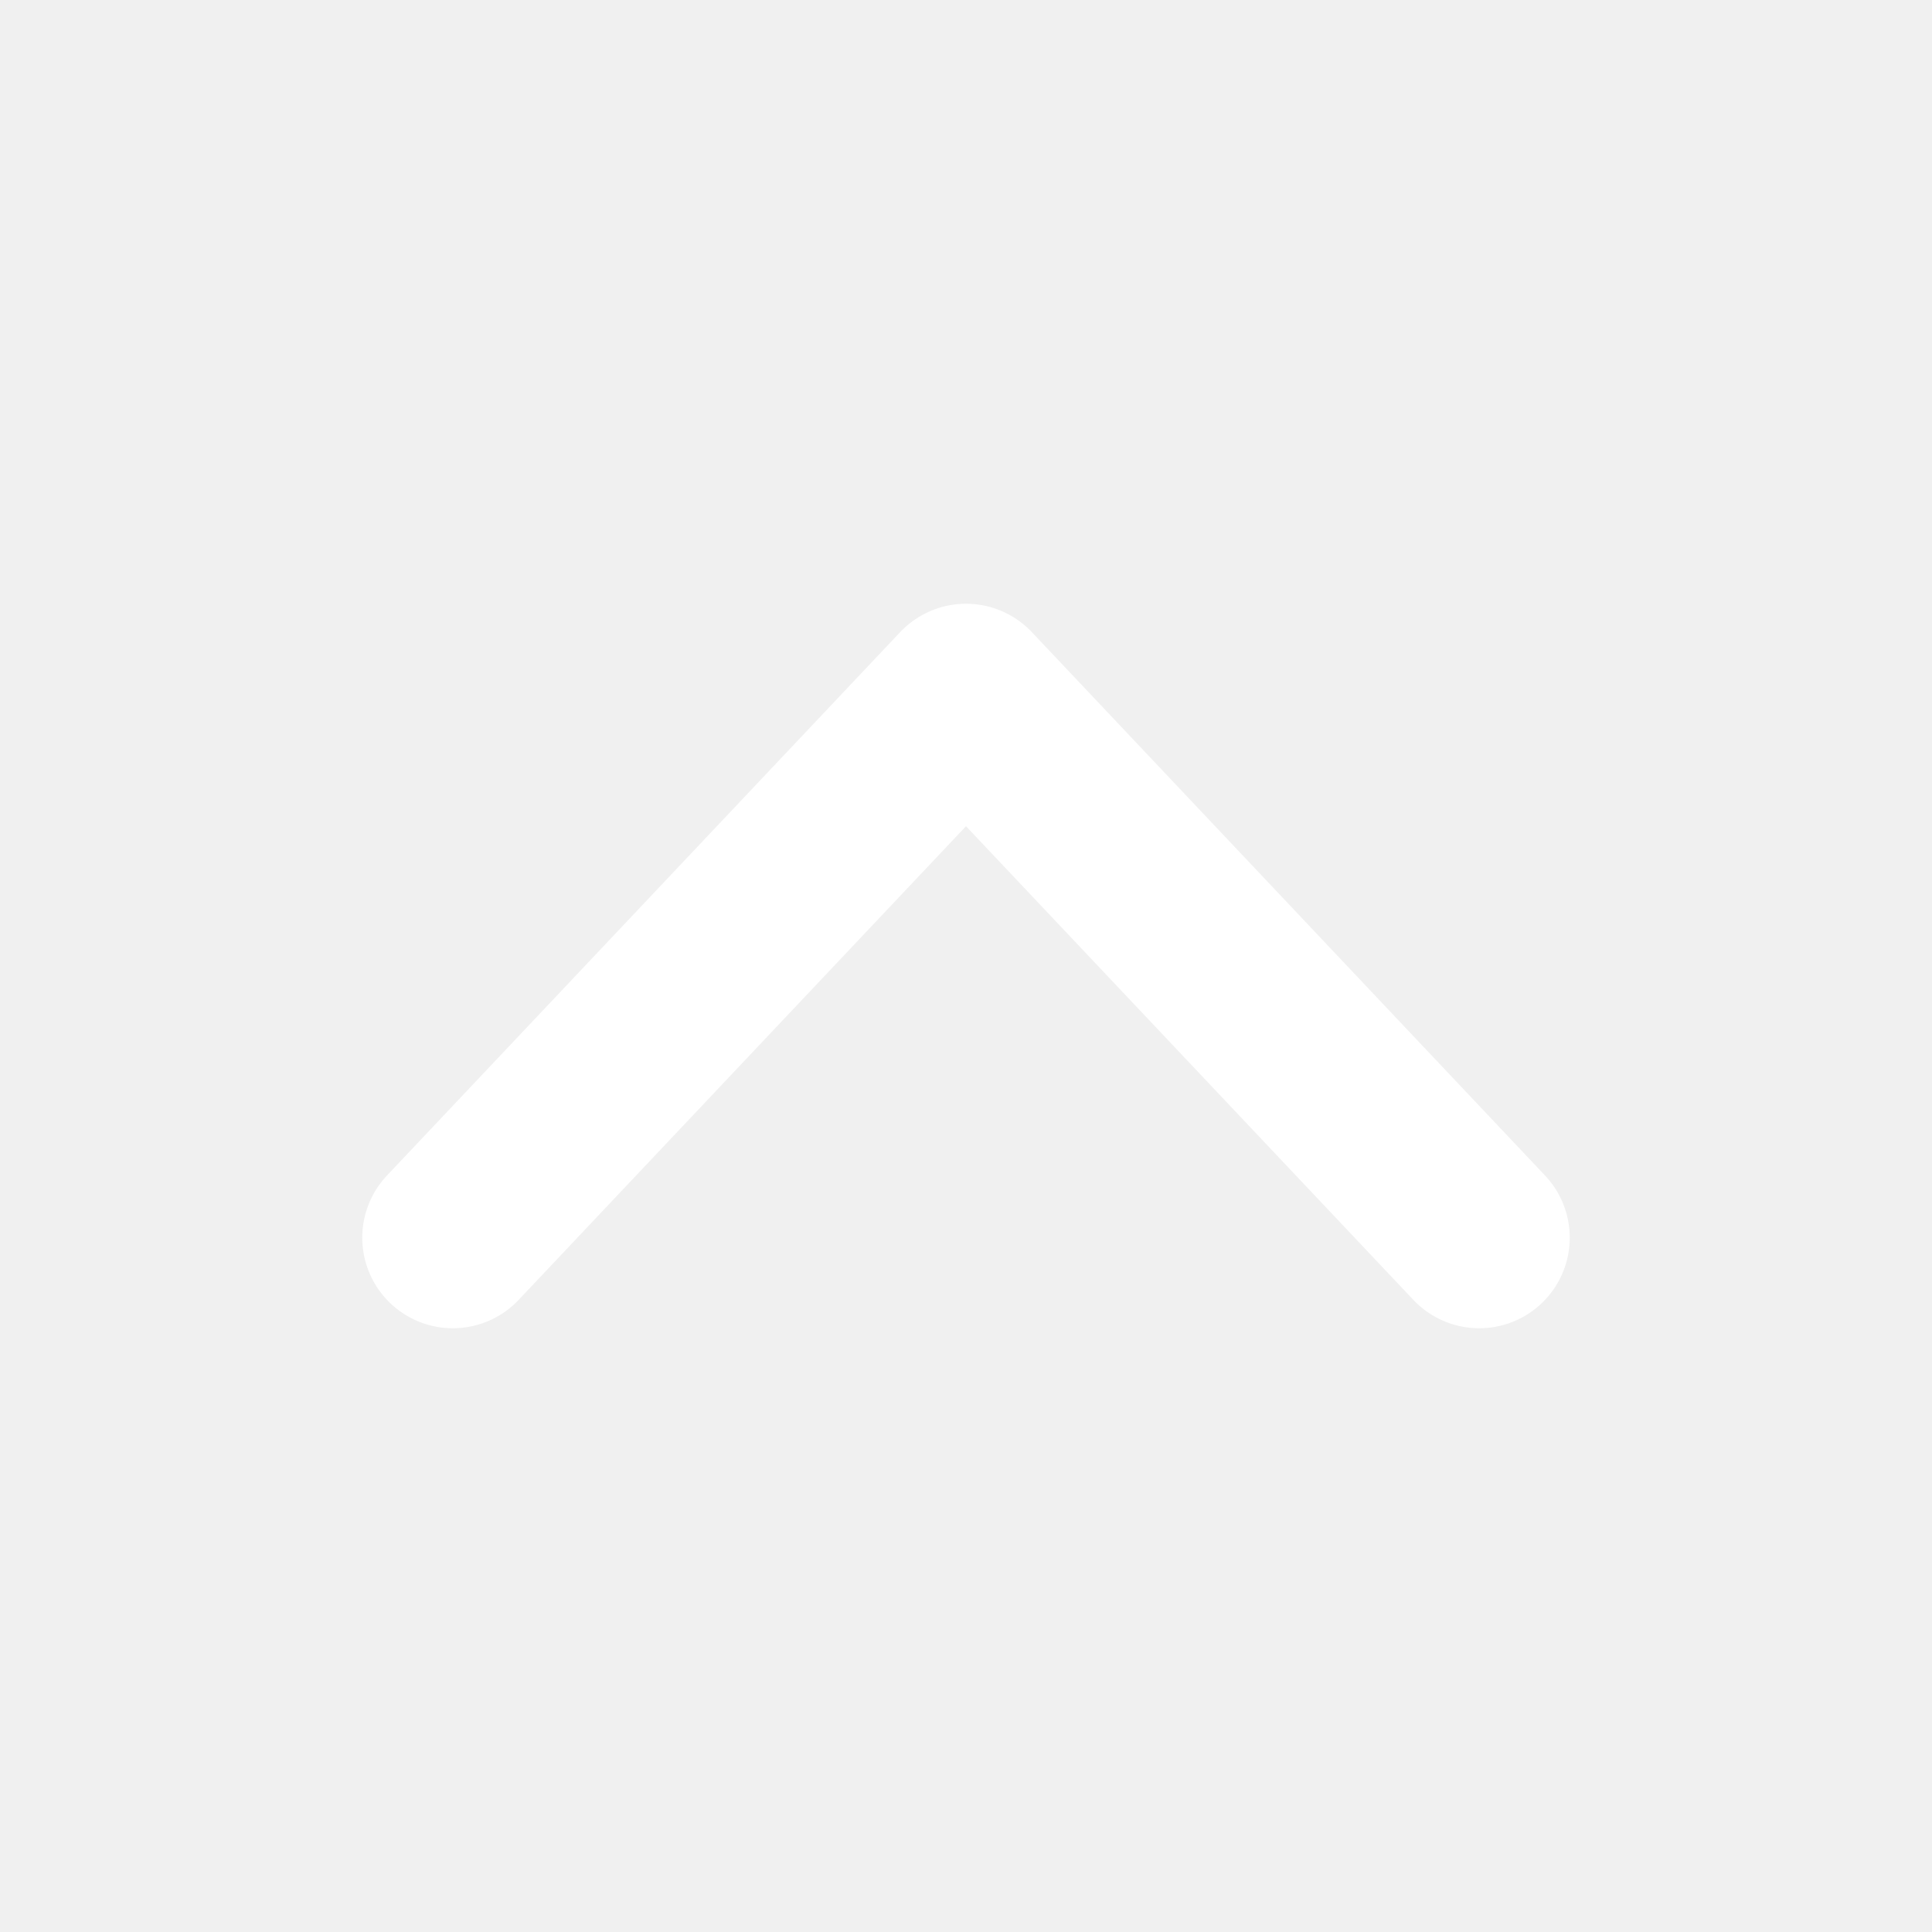
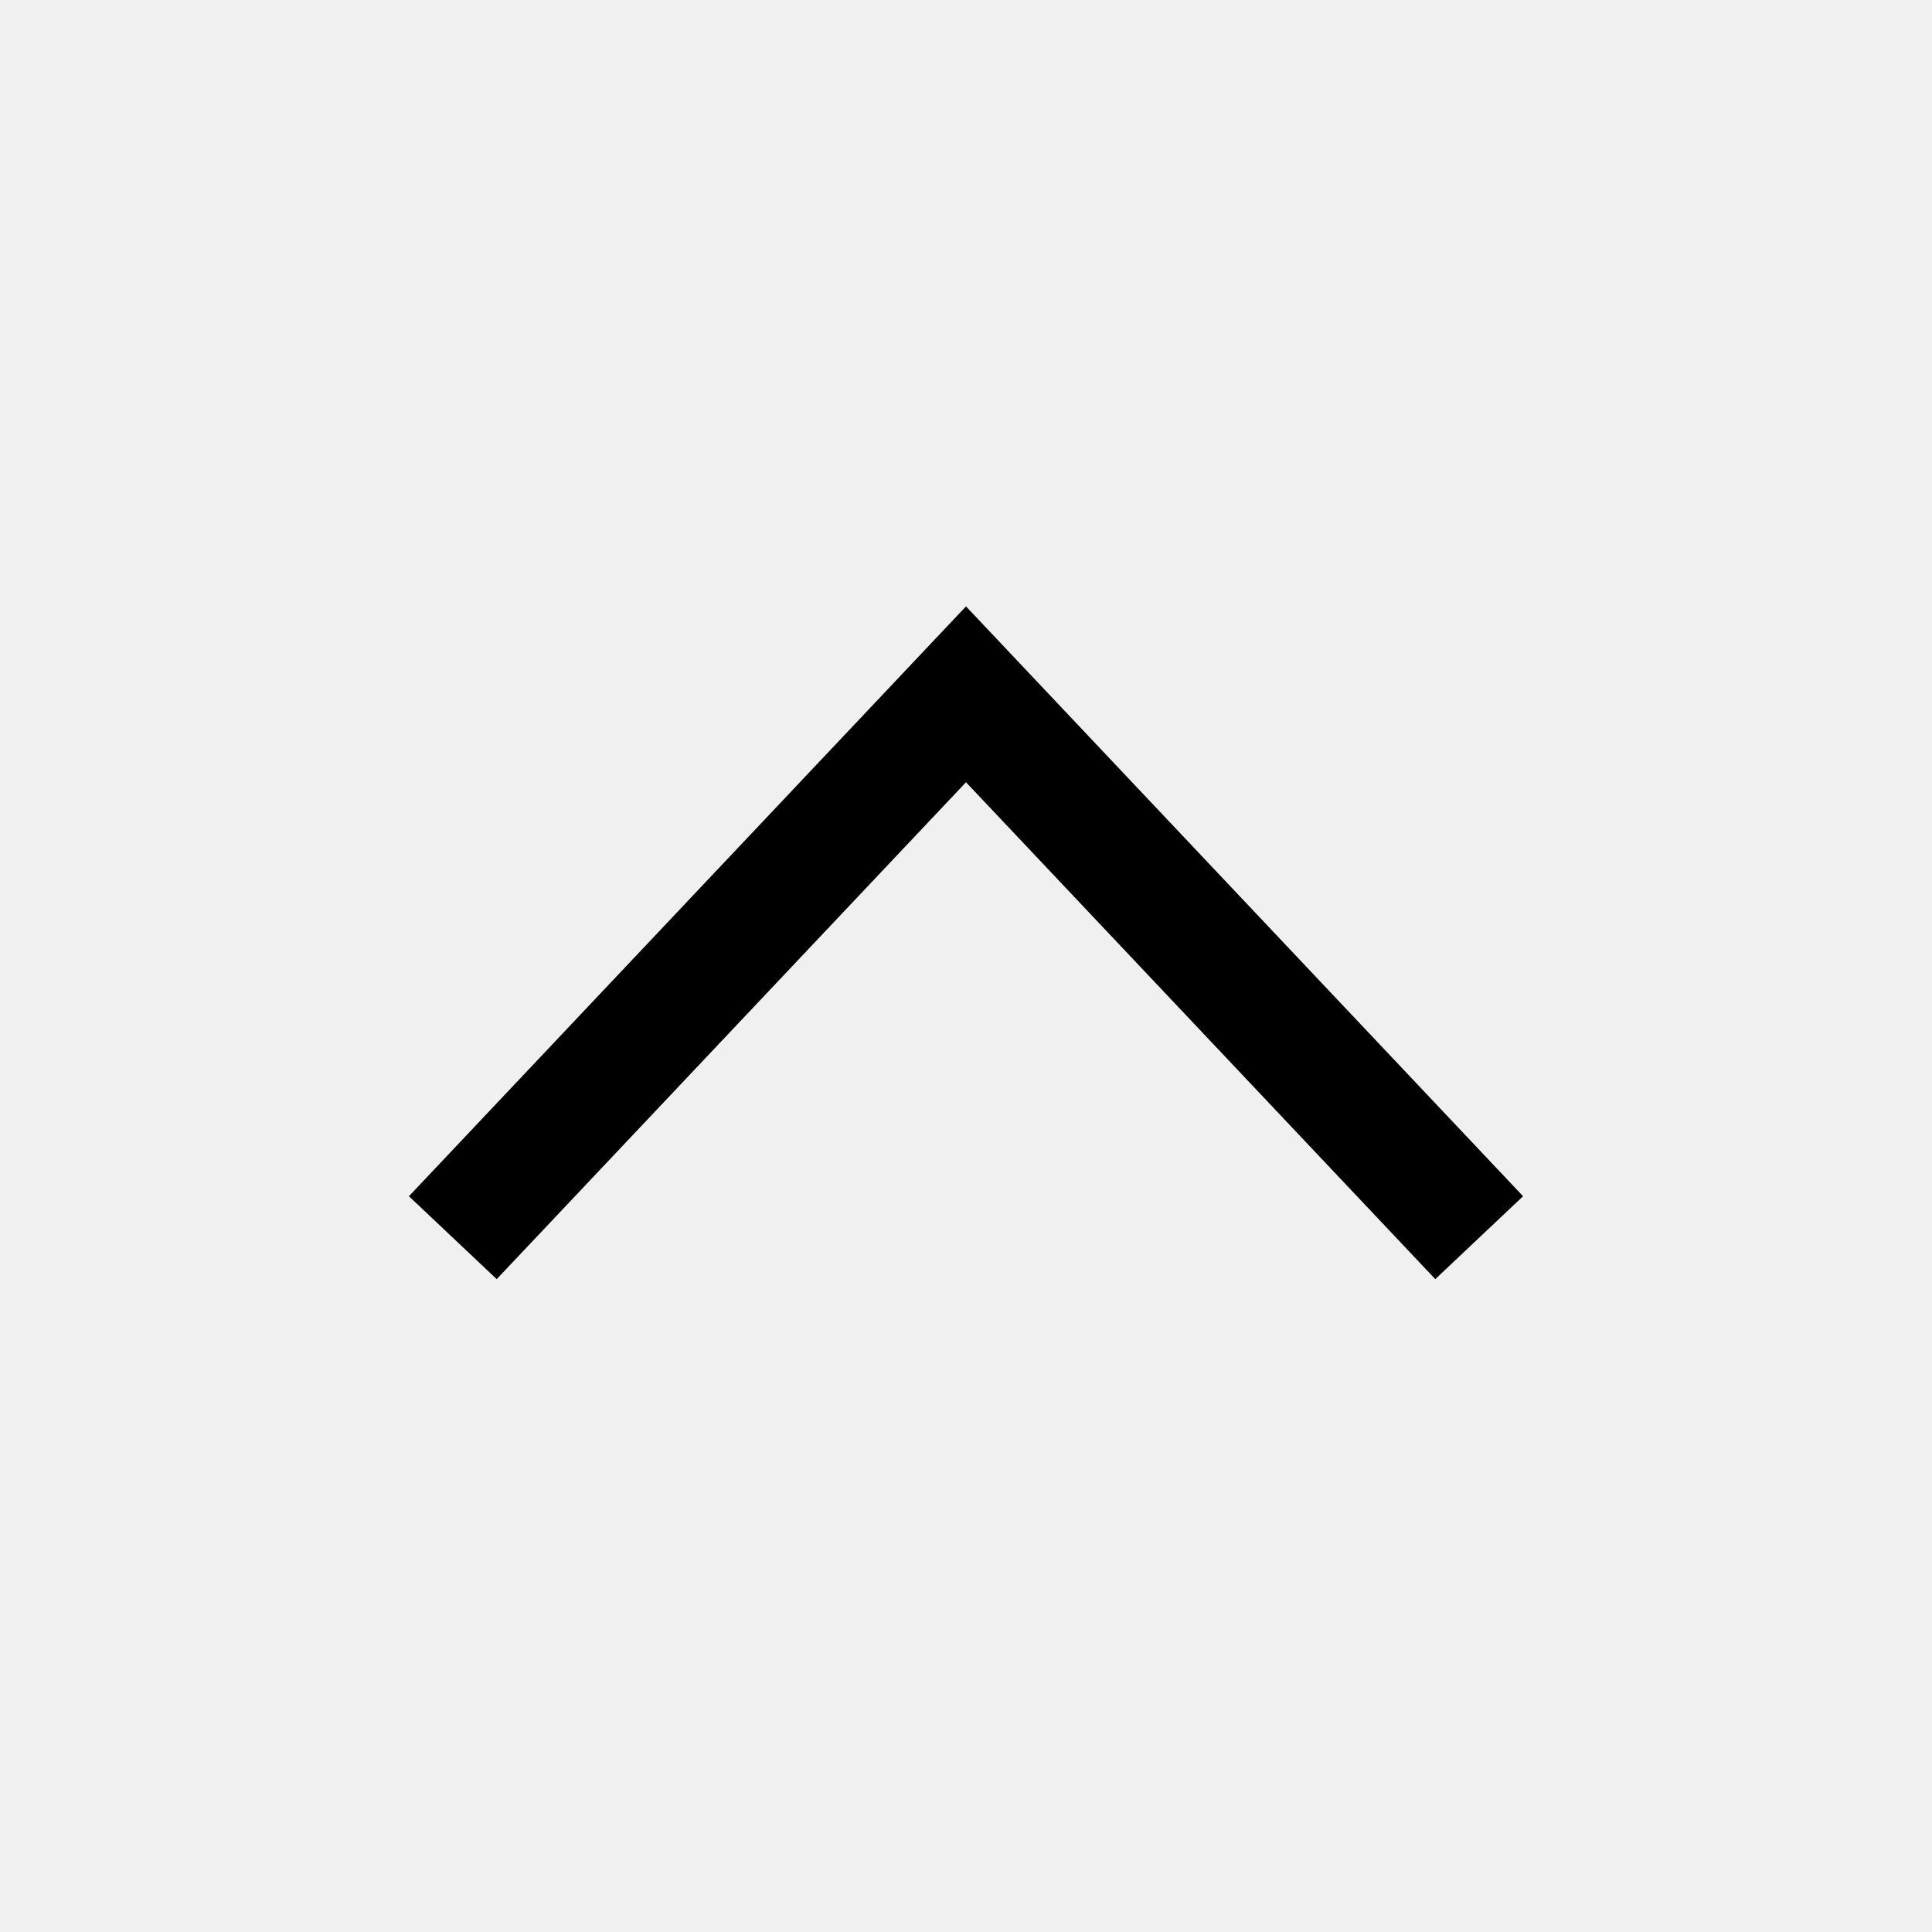
- <svg xmlns="http://www.w3.org/2000/svg" width="16" height="16" viewBox="0 0 16 16" fill="none">
-   <path d="M12.25 10.25L8 5.75L3.75 10.25" stroke="white" stroke-width="1.5" stroke-linecap="round" stroke-linejoin="round" />
+ <svg xmlns="http://www.w3.org/2000/svg" viewBox="0 0 16 16" fill="none" className="icon-arrow-up">
+   <path d="M12.25 10.25L8 5.75L3.75 10.25" stroke="currentColor" strokeWidth="0.7" strokeLinecap="round" strokeLinejoin="round" />
</svg>
